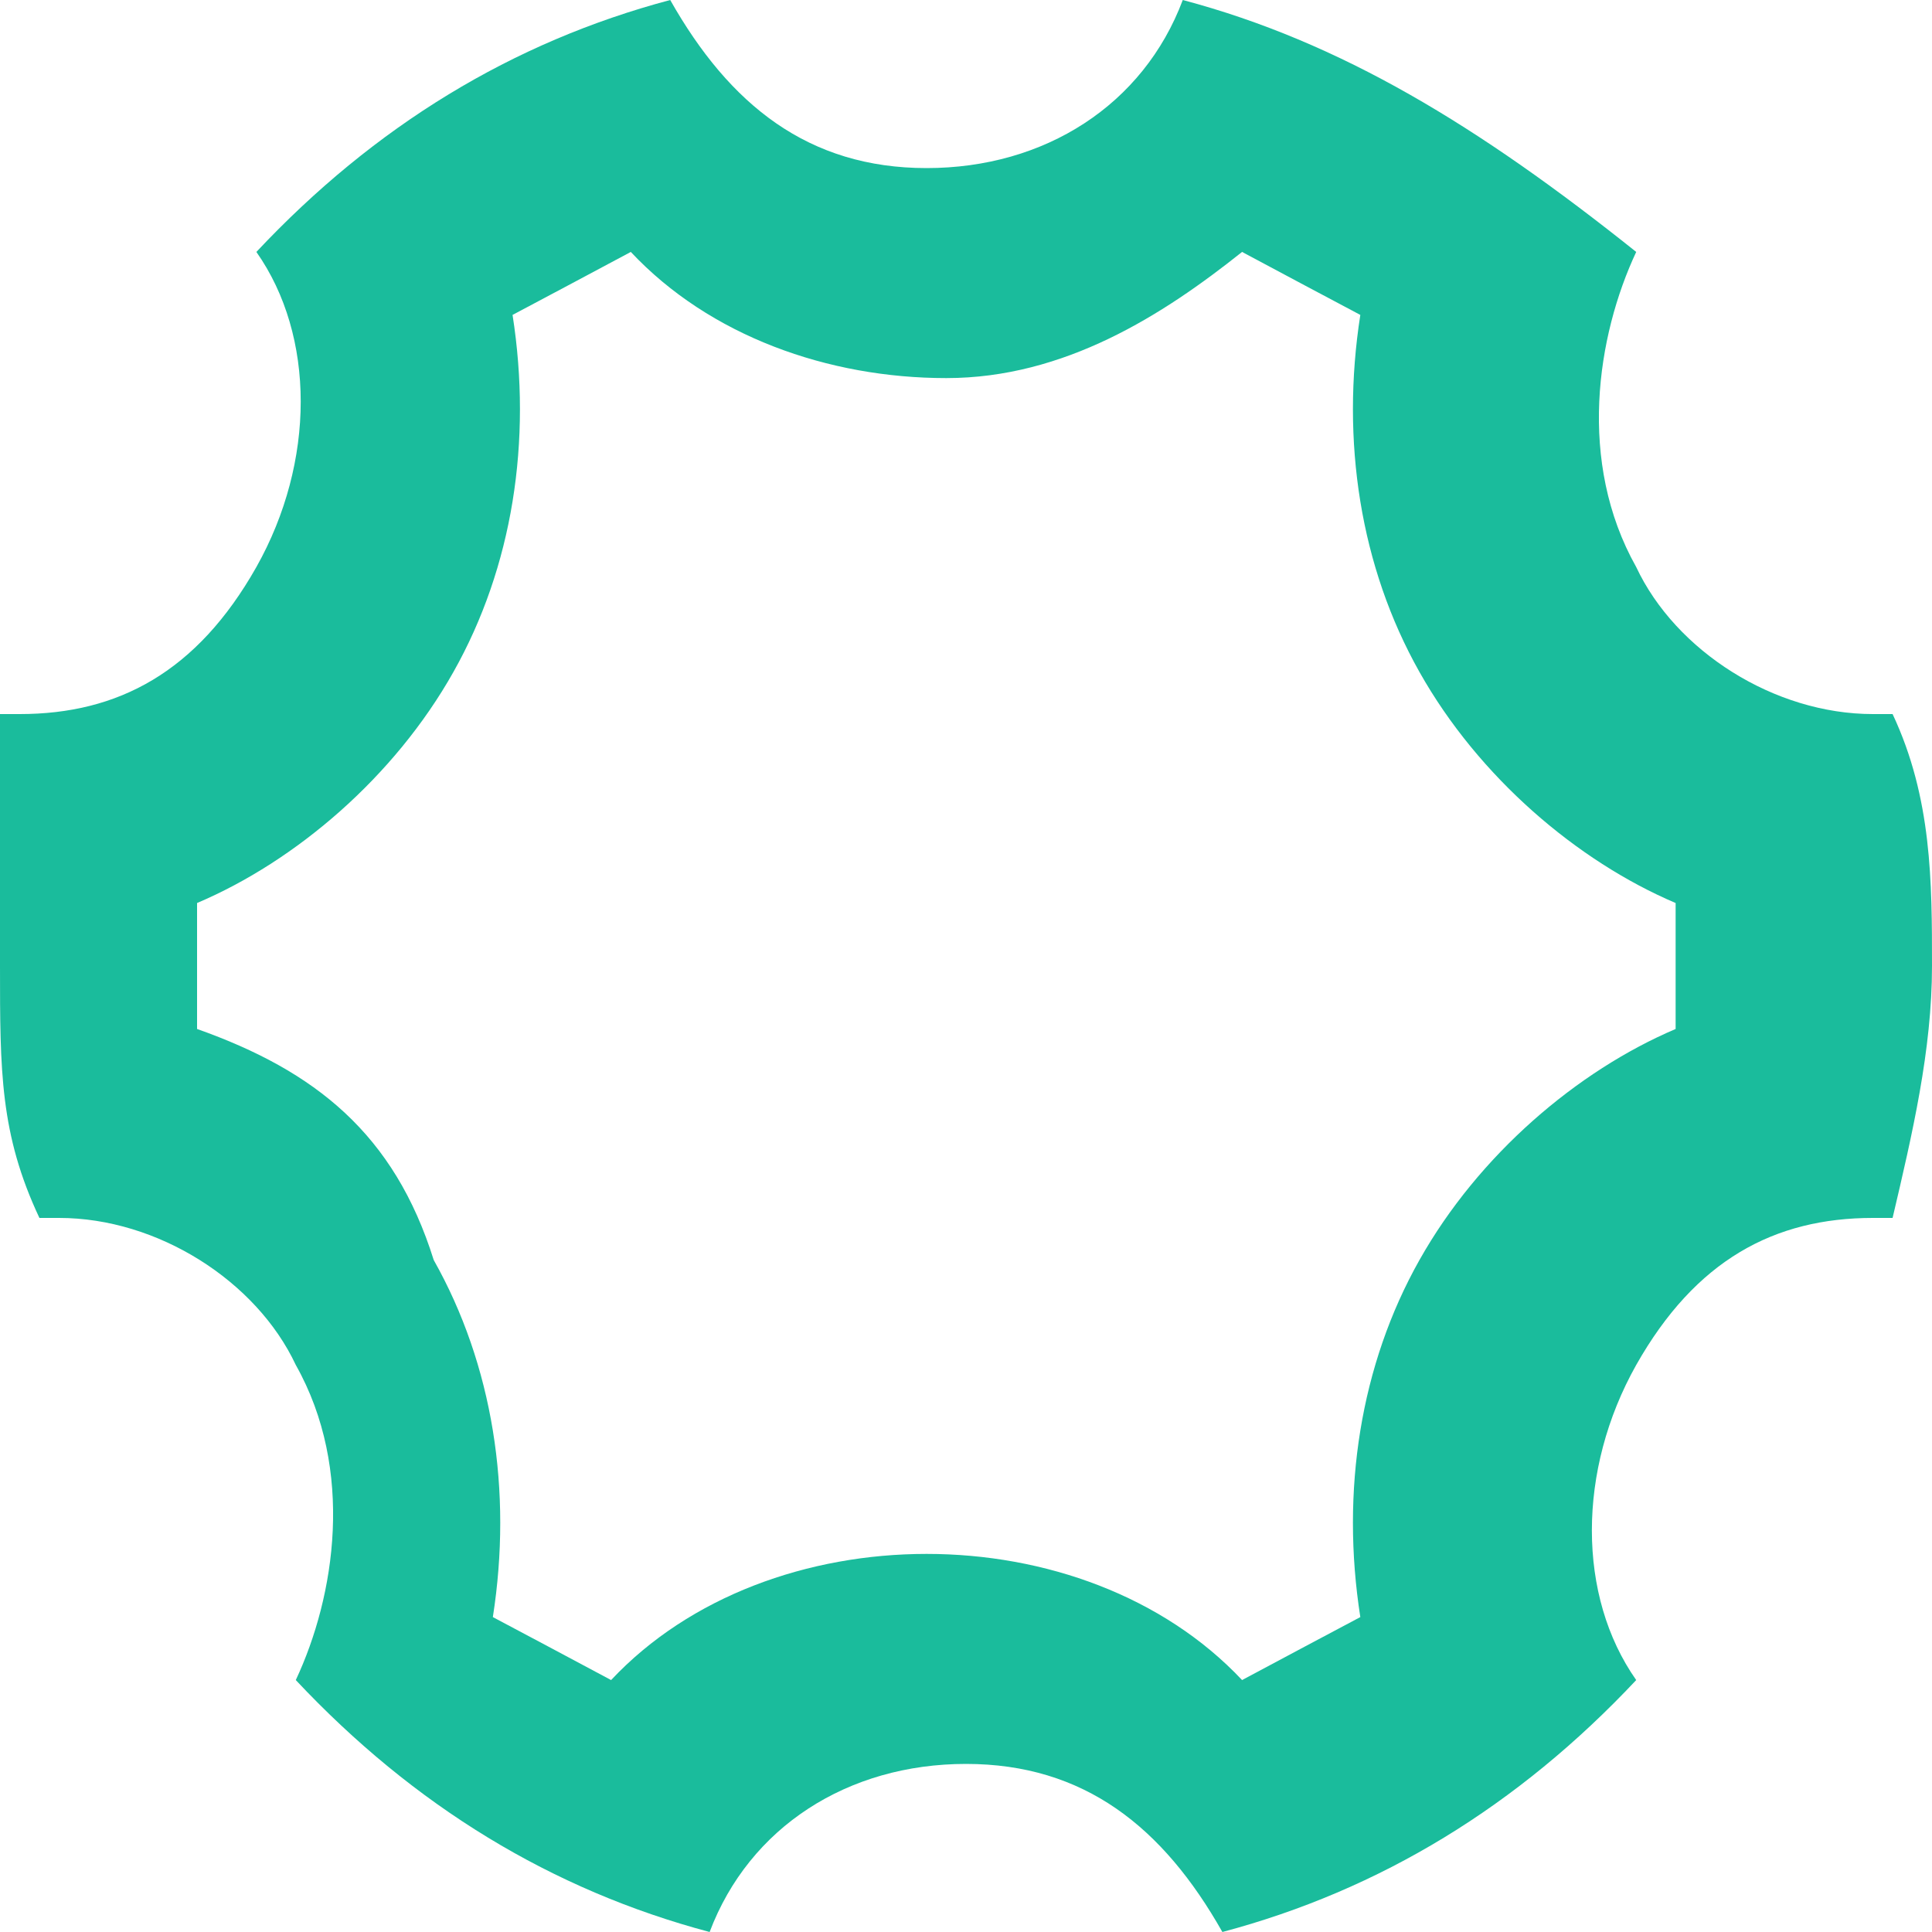
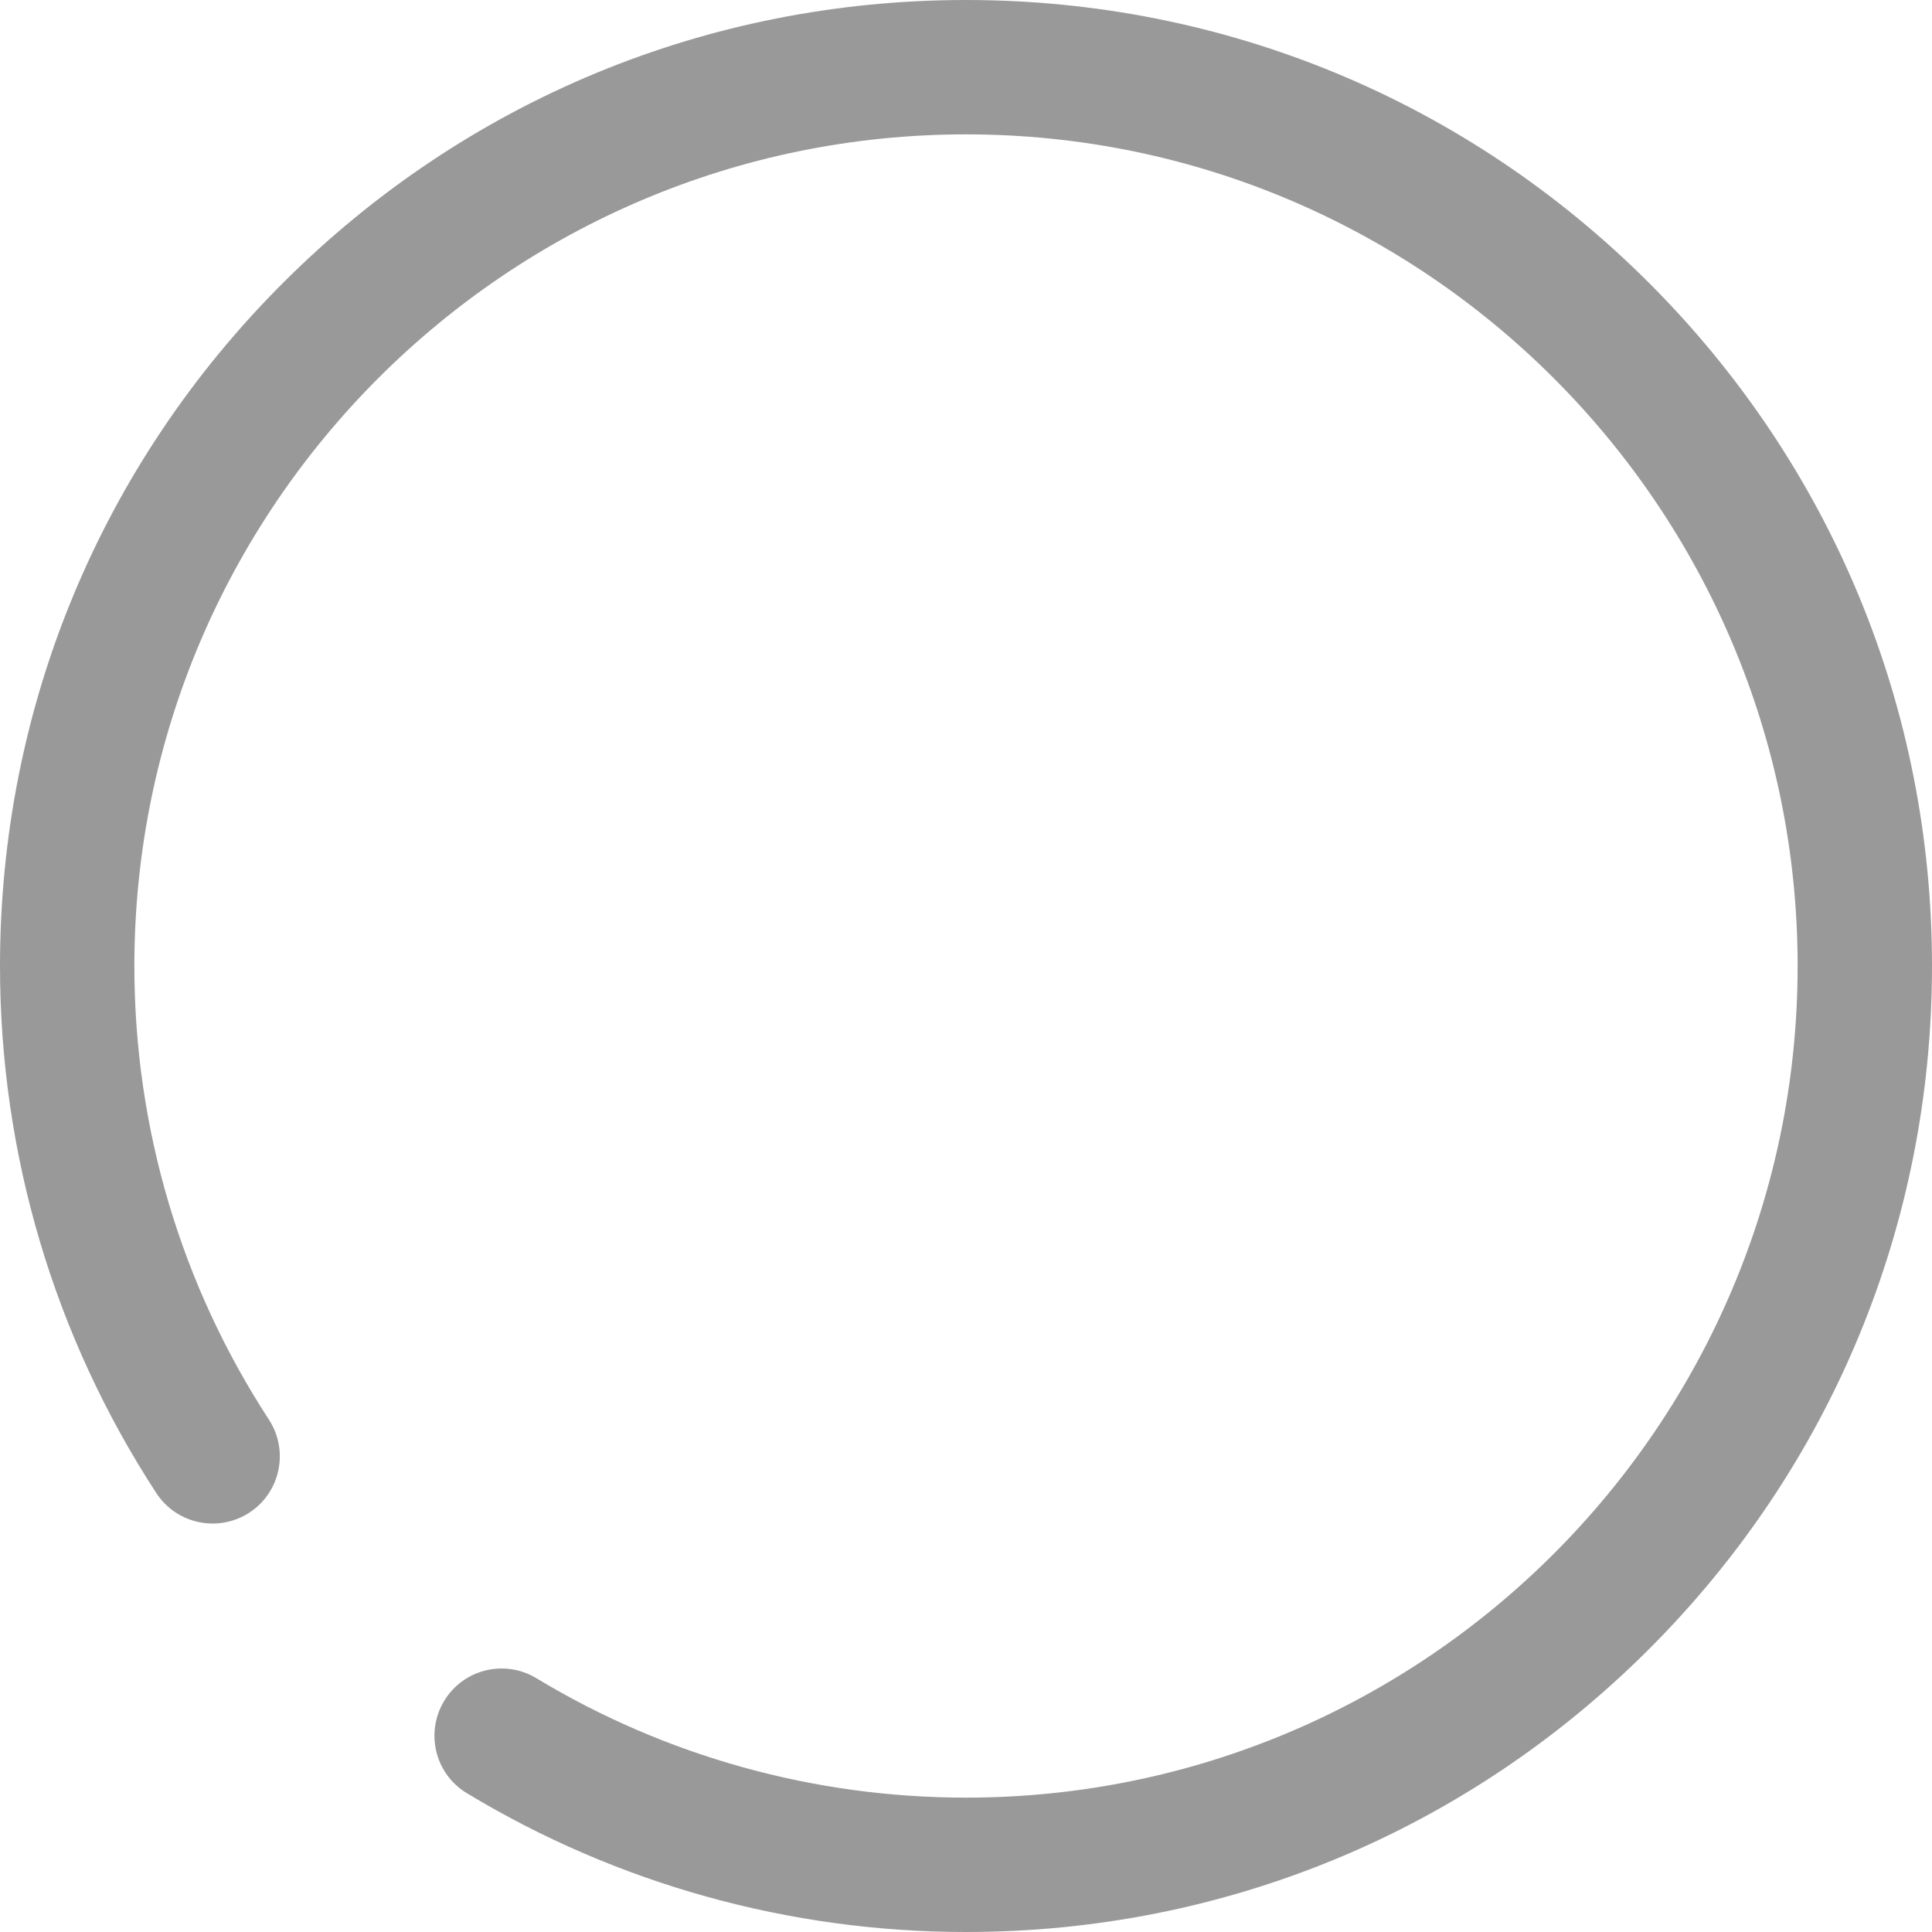
- <svg xmlns="http://www.w3.org/2000/svg" version="1.1" width="10px" height="10px">
-   <g transform="matrix(1 0 0 1 -1027 -554 )">
-     <path d="M 4.898 1.957  C 5.51 1.957  6.02 1.63  6.429 1.304  C 6.633 1.413  6.837 1.522  7.041 1.63  C 6.939 2.283  7.041 2.935  7.347 3.478  C 7.653 4.022  8.163 4.457  8.673 4.674  C 8.673 4.783  8.673 4.891  8.673 5  C 8.673 5.109  8.673 5.217  8.673 5.326  C 8.163 5.543  7.653 5.978  7.347 6.522  C 7.041 7.065  6.939 7.717  7.041 8.37  C 6.837 8.478  6.633 8.587  6.429 8.696  C 6.02 8.261  5.408 8.043  4.796 8.043  C 4.184 8.043  3.571 8.261  3.163 8.696  C 2.959 8.587  2.755 8.478  2.551 8.37  C 2.653 7.717  2.551 7.065  2.245 6.522  C 2.041 5.87  1.633 5.543  1.02 5.326  C 1.02 5.217  1.02 5.109  1.02 5  C 1.02 4.891  1.02 4.783  1.02 4.674  C 1.531 4.457  2.041 4.022  2.347 3.478  C 2.653 2.935  2.755 2.283  2.653 1.63  C 2.857 1.522  3.061 1.413  3.265 1.304  C 3.673 1.739  4.286 1.957  4.898 1.957  Z M 6.122 0  C 5.918 0.543  5.408 0.87  4.796 0.87  C 4.184 0.87  3.776 0.543  3.469 0  C 2.653 0.217  1.939 0.652  1.327 1.304  C 1.633 1.739  1.633 2.391  1.327 2.935  C 1.02 3.478  0.612 3.696  0.102 3.696  L 0 3.696  C 0 4.022  0 4.457  0 5  C 0 5.543  0 5.87  0.204 6.304  L 0.306 6.304  C 0.816 6.304  1.327 6.63  1.531 7.065  C 1.837 7.609  1.735 8.261  1.531 8.696  C 2.143 9.348  2.857 9.783  3.673 10  C 3.878 9.457  4.388 9.13  5 9.13  C 5.612 9.13  6.02 9.457  6.327 10  C 7.143 9.783  7.857 9.348  8.469 8.696  C 8.163 8.261  8.163 7.609  8.469 7.065  C 8.776 6.522  9.184 6.304  9.694 6.304  L 9.796 6.304  C 9.898 5.87  10 5.435  10 5  C 10 4.565  10 4.13  9.796 3.696  L 9.694 3.696  C 9.184 3.696  8.673 3.37  8.469 2.935  C 8.163 2.391  8.265 1.739  8.469 1.304  C 7.653 0.652  6.939 0.217  6.122 0  Z " fill-rule="nonzero" fill="#1abc9c" stroke="none" transform="matrix(1 0 0 1 1027 554 )" />
+ <svg xmlns="http://www.w3.org/2000/svg" version="1.1" width="20px" height="20px">
+   <g transform="matrix(1 0 0 1 -1016 -328 )">
+     <path d="M 20 10  C 20 7.329  18.96 4.818  17.071 2.929  C 15.182 1.04  12.671 0  10 0  C 7.329 0  4.818 1.04  2.929 2.929  C 1.04 4.818  0 7.329  0 10  C 0 11.946  0.56 13.833  1.618 15.456  C 1.828 15.778  2.259 15.868  2.581 15.659  C 2.903 15.449  2.993 15.018  2.784 14.696  C 1.873 13.299  1.391 11.675  1.391 10  C 1.391 5.253  5.253 1.391  10 1.391  C 14.747 1.391  18.609 5.253  18.609 10  C 18.609 14.747  14.747 18.609  10 18.609  C 8.428 18.609  6.89 18.181  5.553 17.373  C 5.224 17.174  4.796 17.279  4.598 17.608  C 4.399 17.937  4.504 18.365  4.833 18.563  C 6.388 19.503  8.174 20  10 20  C 12.671 20  15.182 18.96  17.071 17.071  C 18.96 15.182  20 12.671  20 10  Z " fill-rule="nonzero" fill="#999999" stroke="none" transform="matrix(1 0 0 1 1016 328 )" />
  </g>
</svg>
